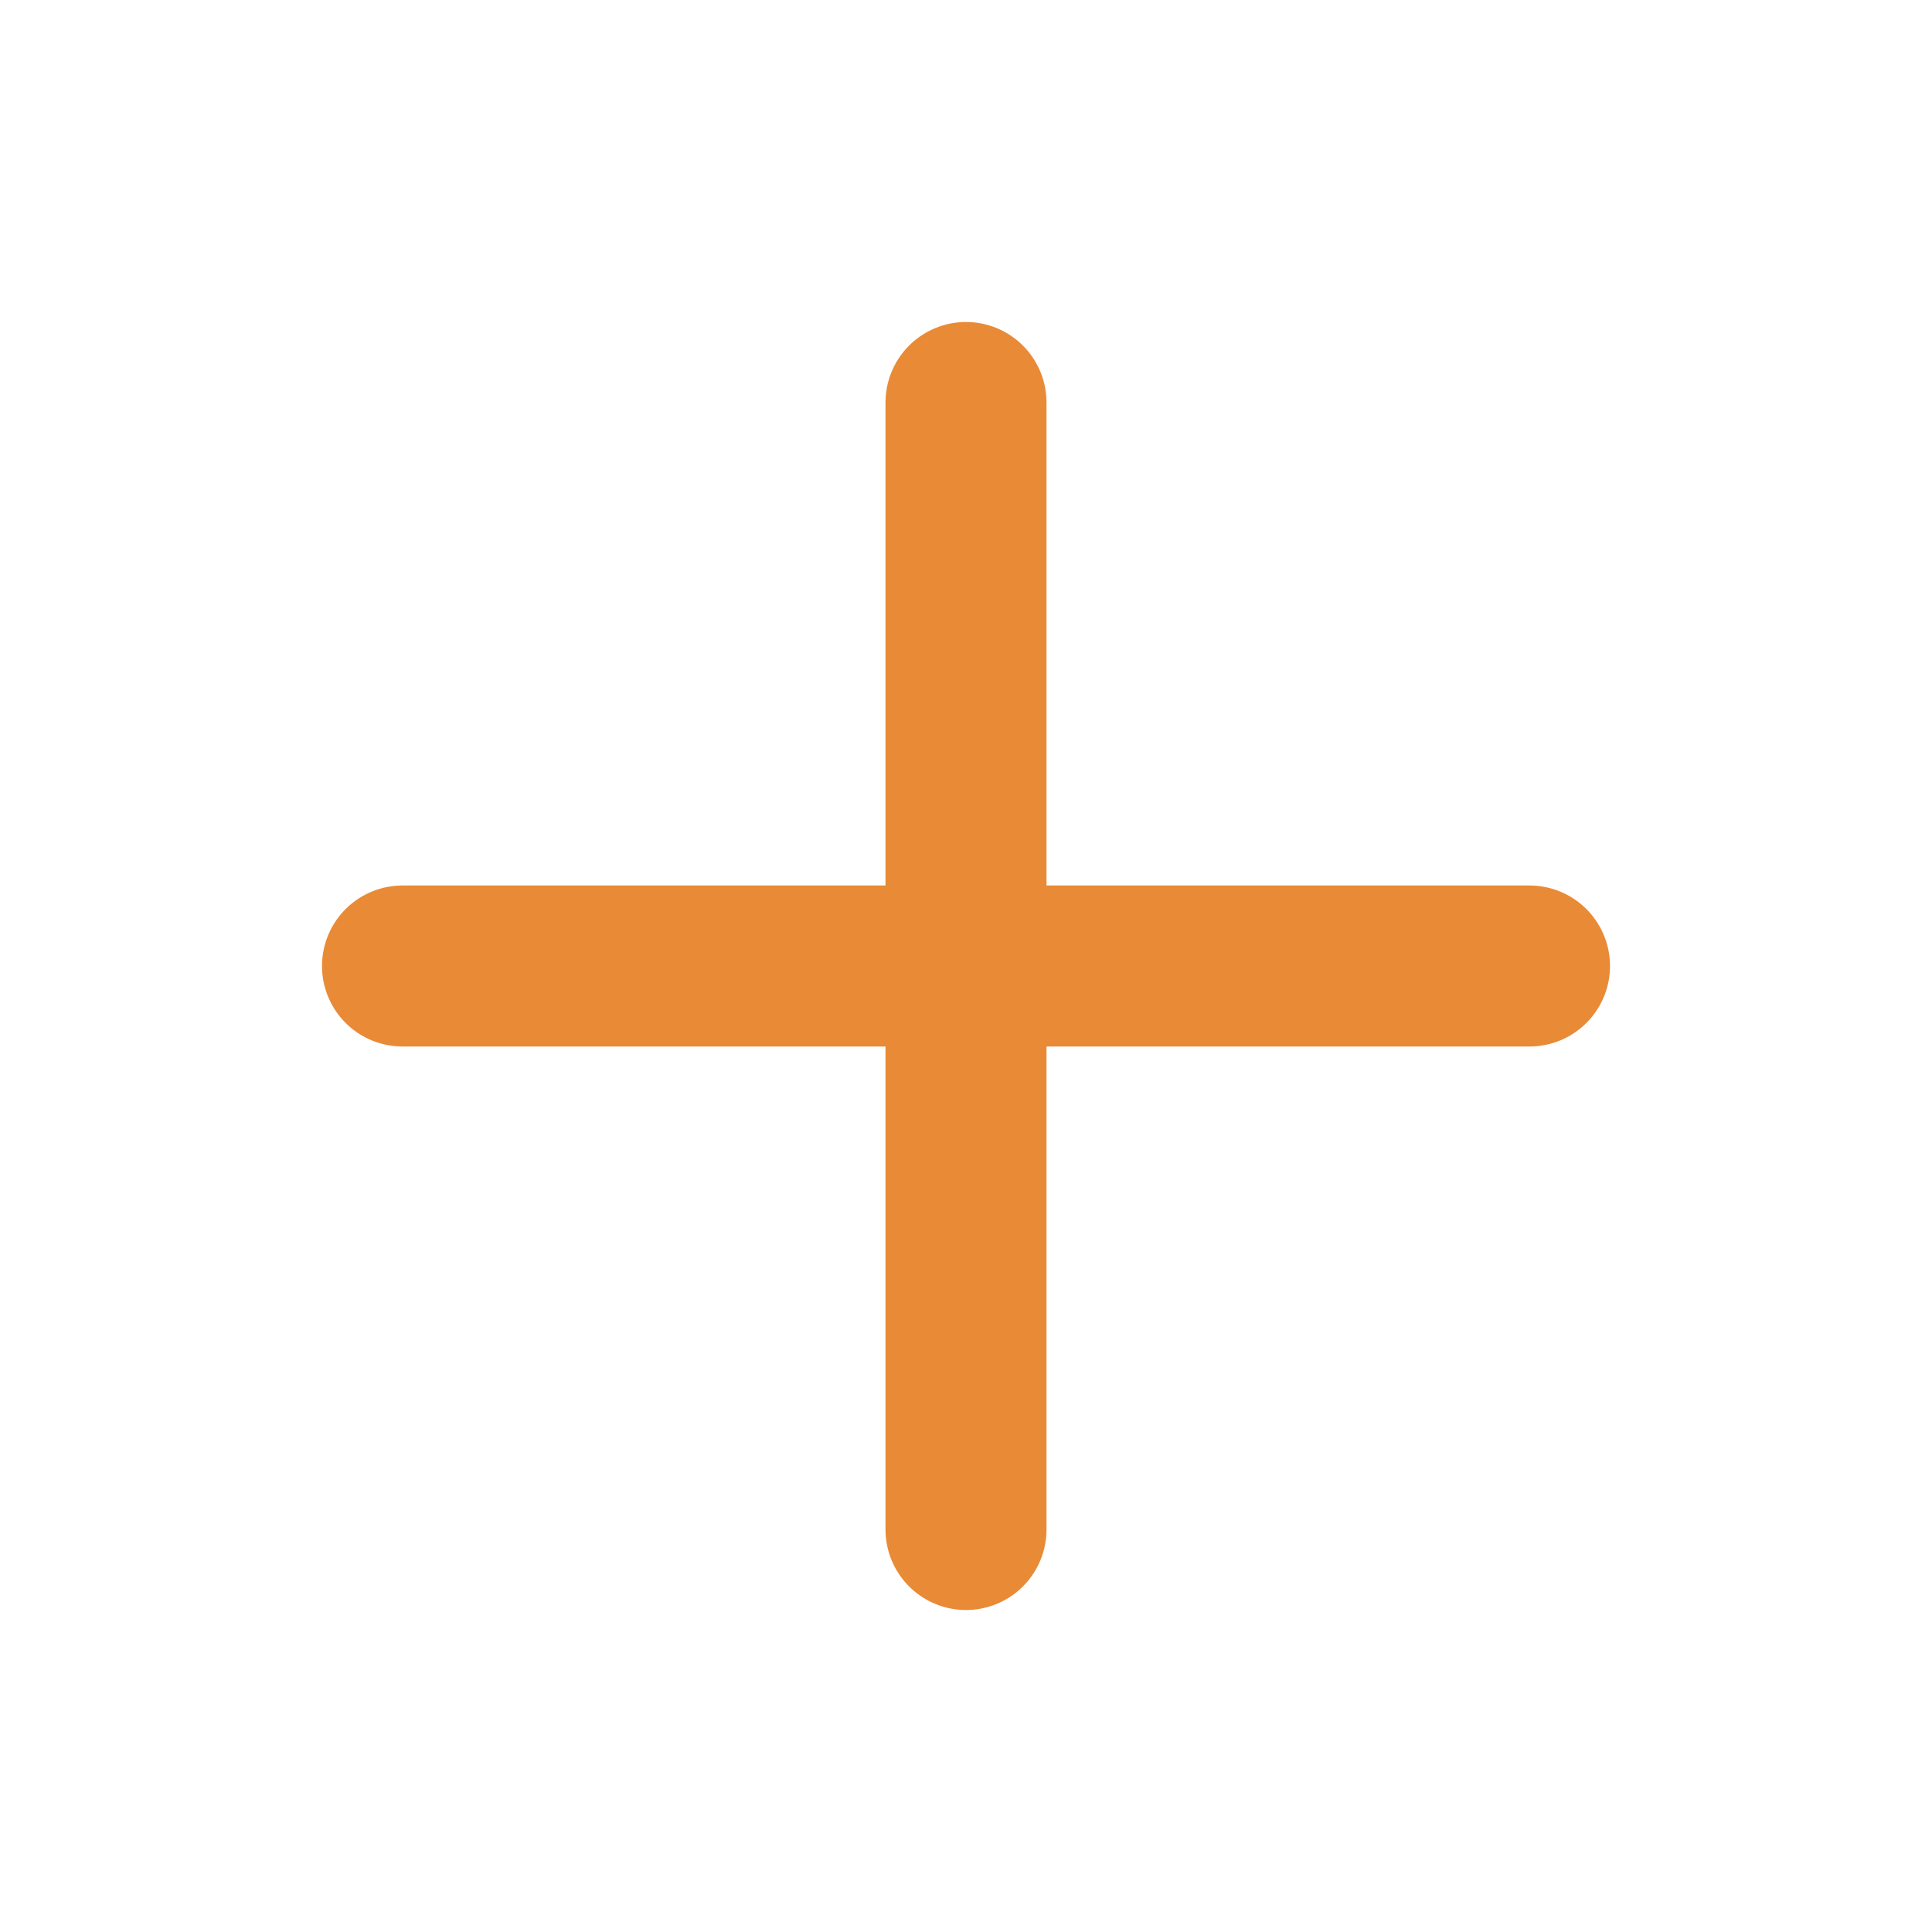
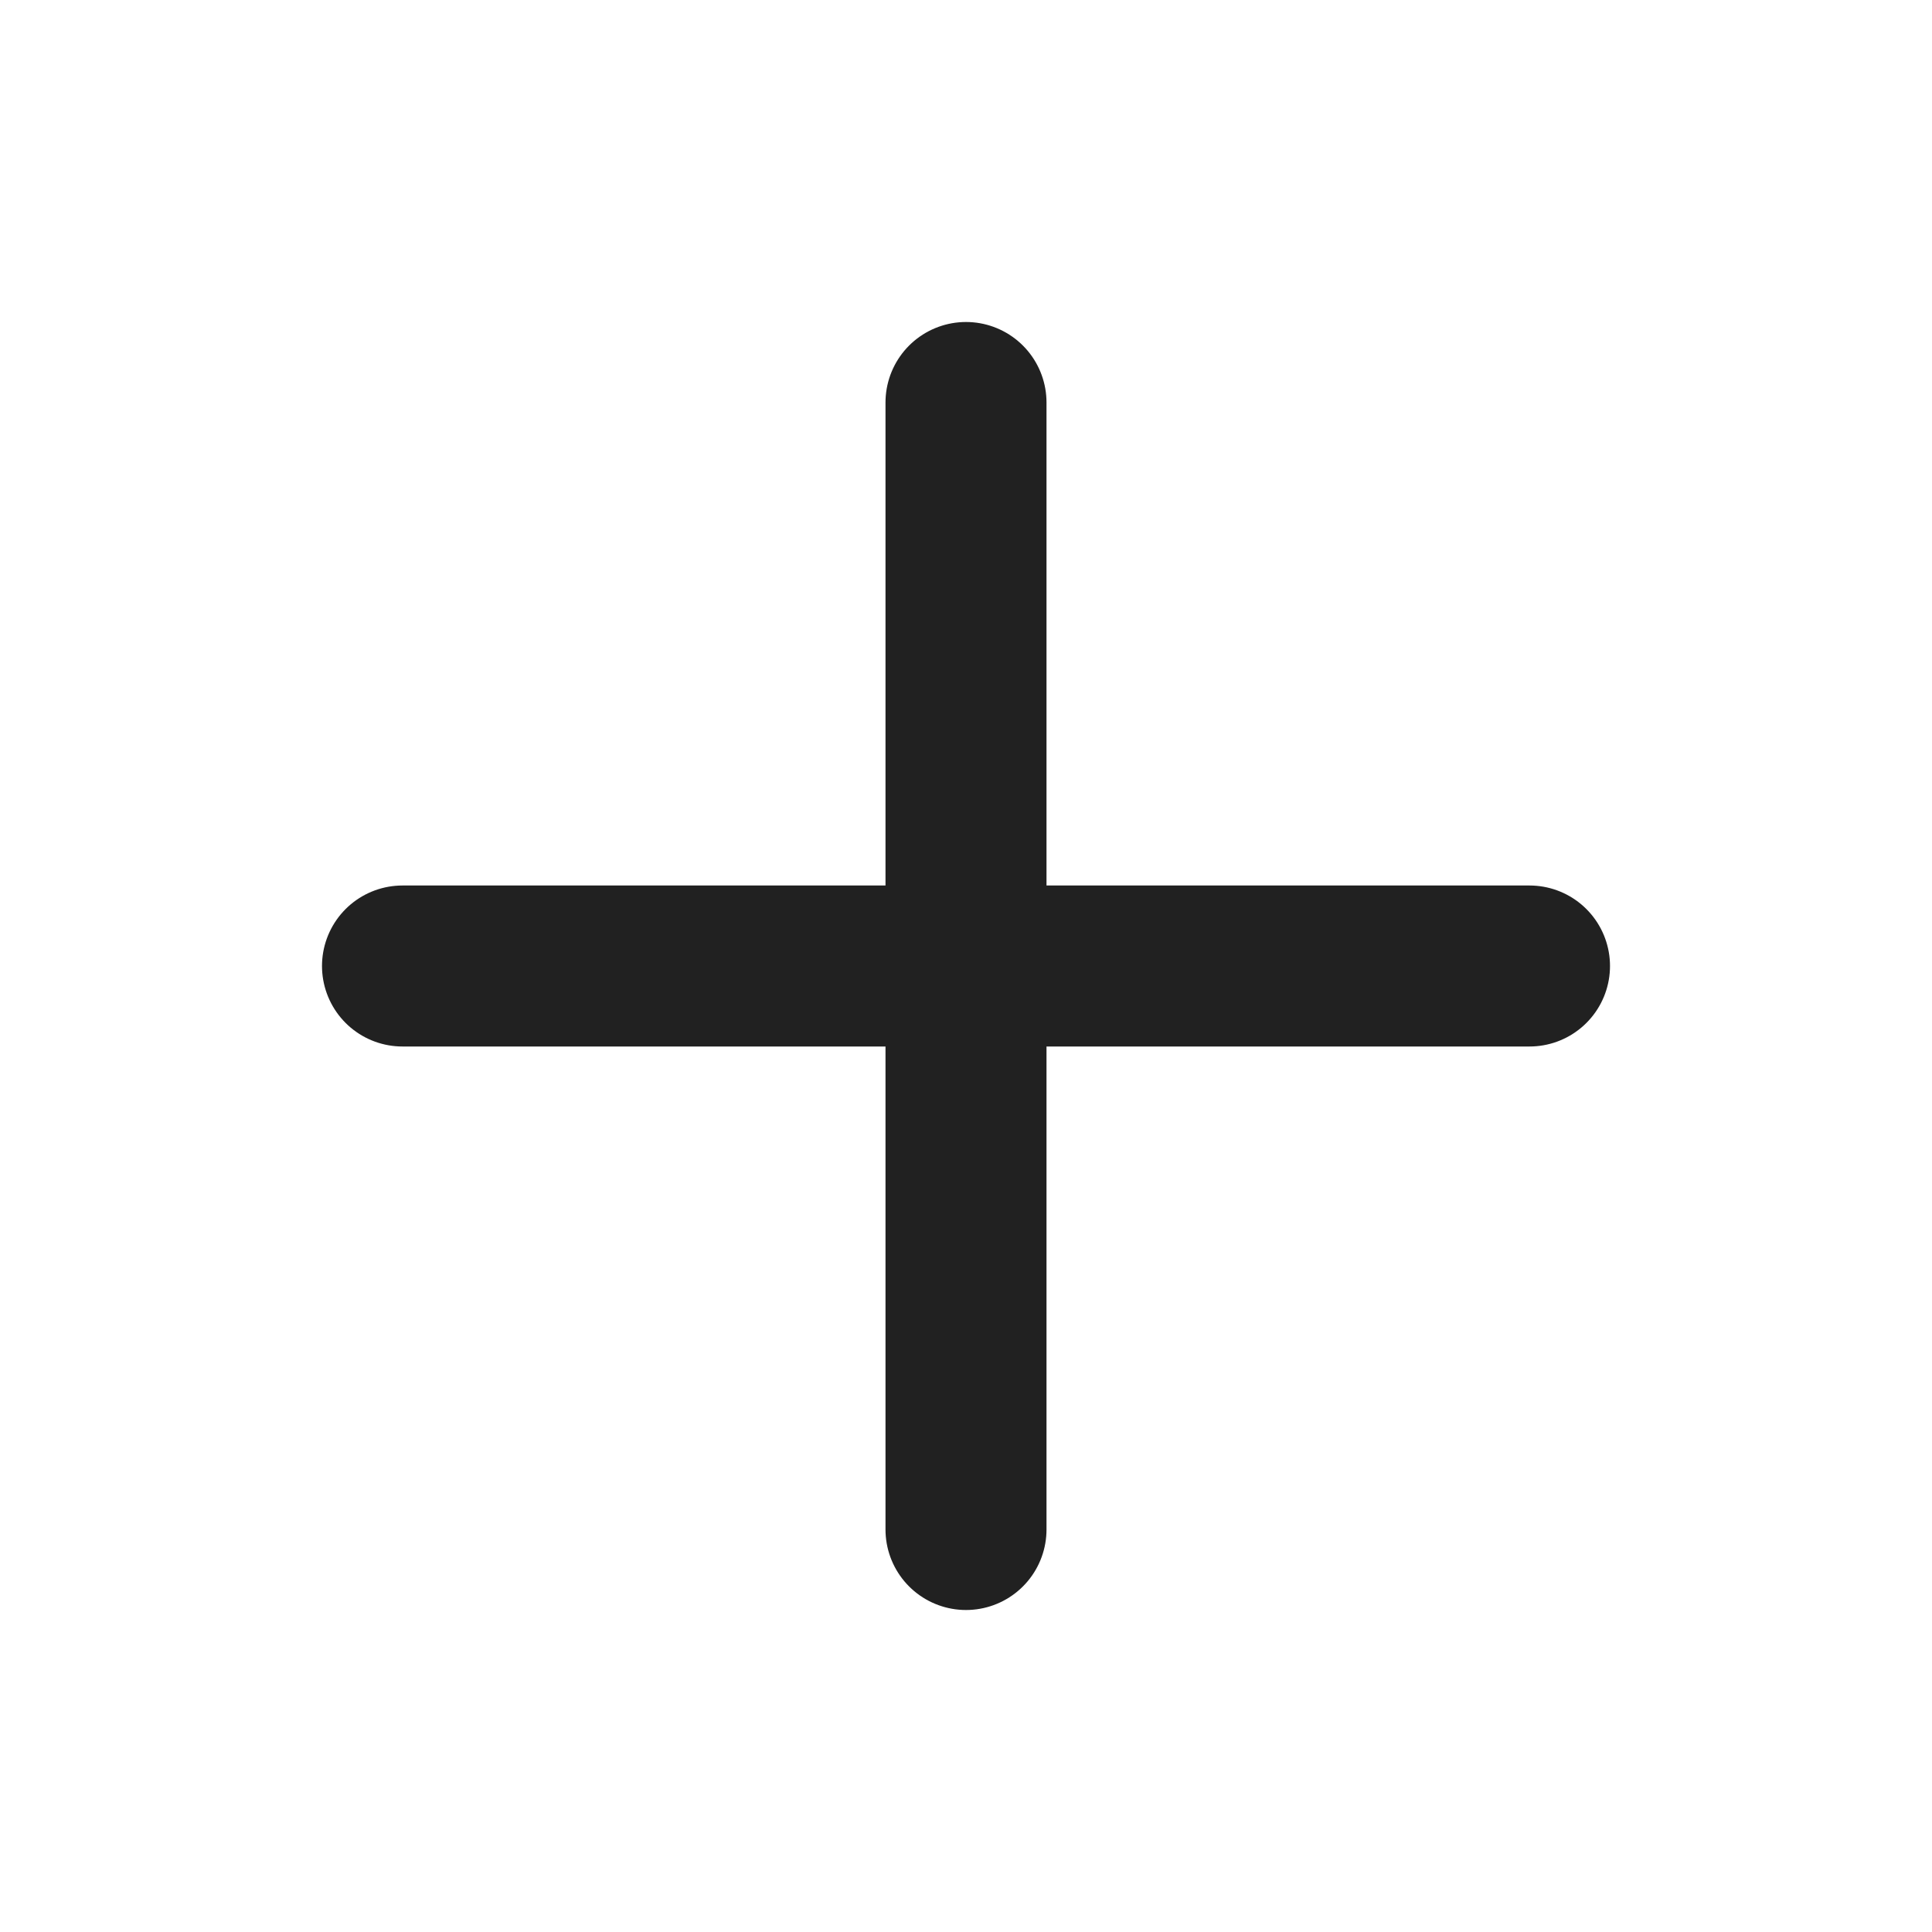
<svg xmlns="http://www.w3.org/2000/svg" width="16" height="16" viewBox="0 0 18 18" fill="none">
-   <path d="M9 3.75V14.25" stroke="#E98A36" stroke-width="1.5" stroke-linecap="round" stroke-linejoin="round" />
-   <path d="M3.75 9H14.25" stroke="#E98A36" stroke-width="1.5" stroke-linecap="round" stroke-linejoin="round" />
+   <path d="M9 3.75V14.25" stroke="#212121" stroke-width="1.5" stroke-linecap="round" stroke-linejoin="round" />
+   <path d="M3.75 9H14.25" stroke="#212121" stroke-width="1.5" stroke-linecap="round" stroke-linejoin="round" />
</svg>
